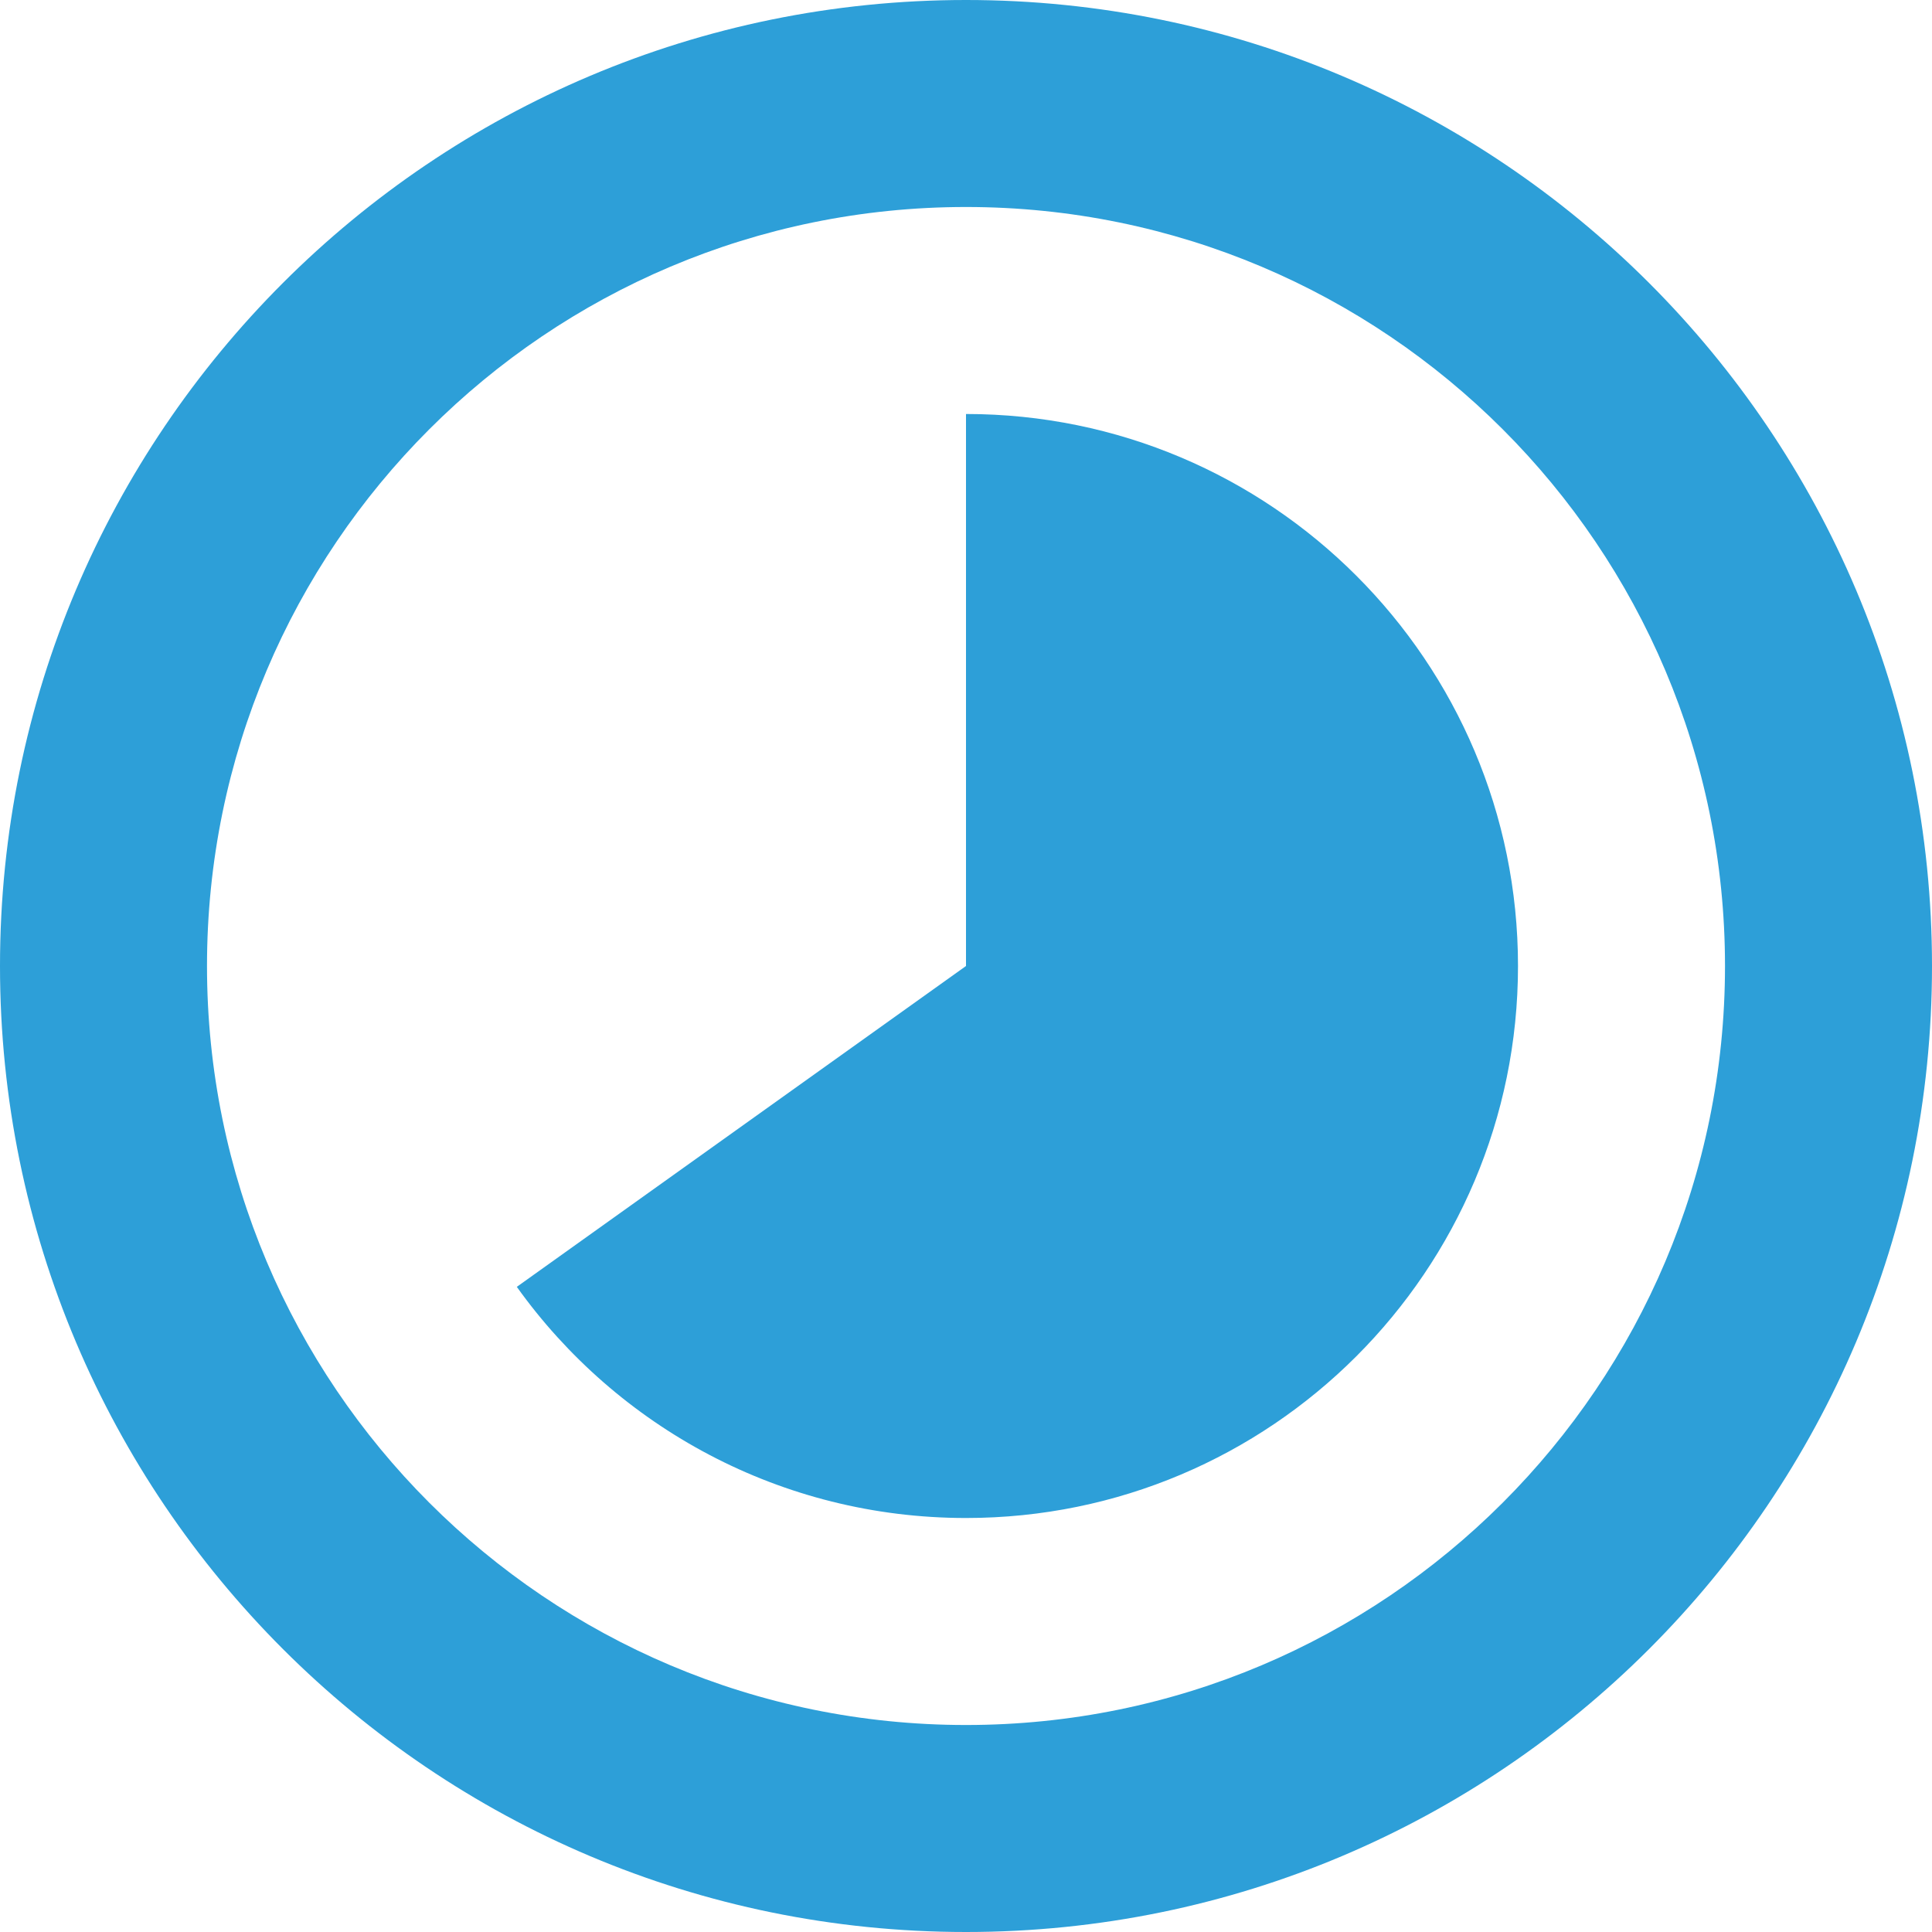
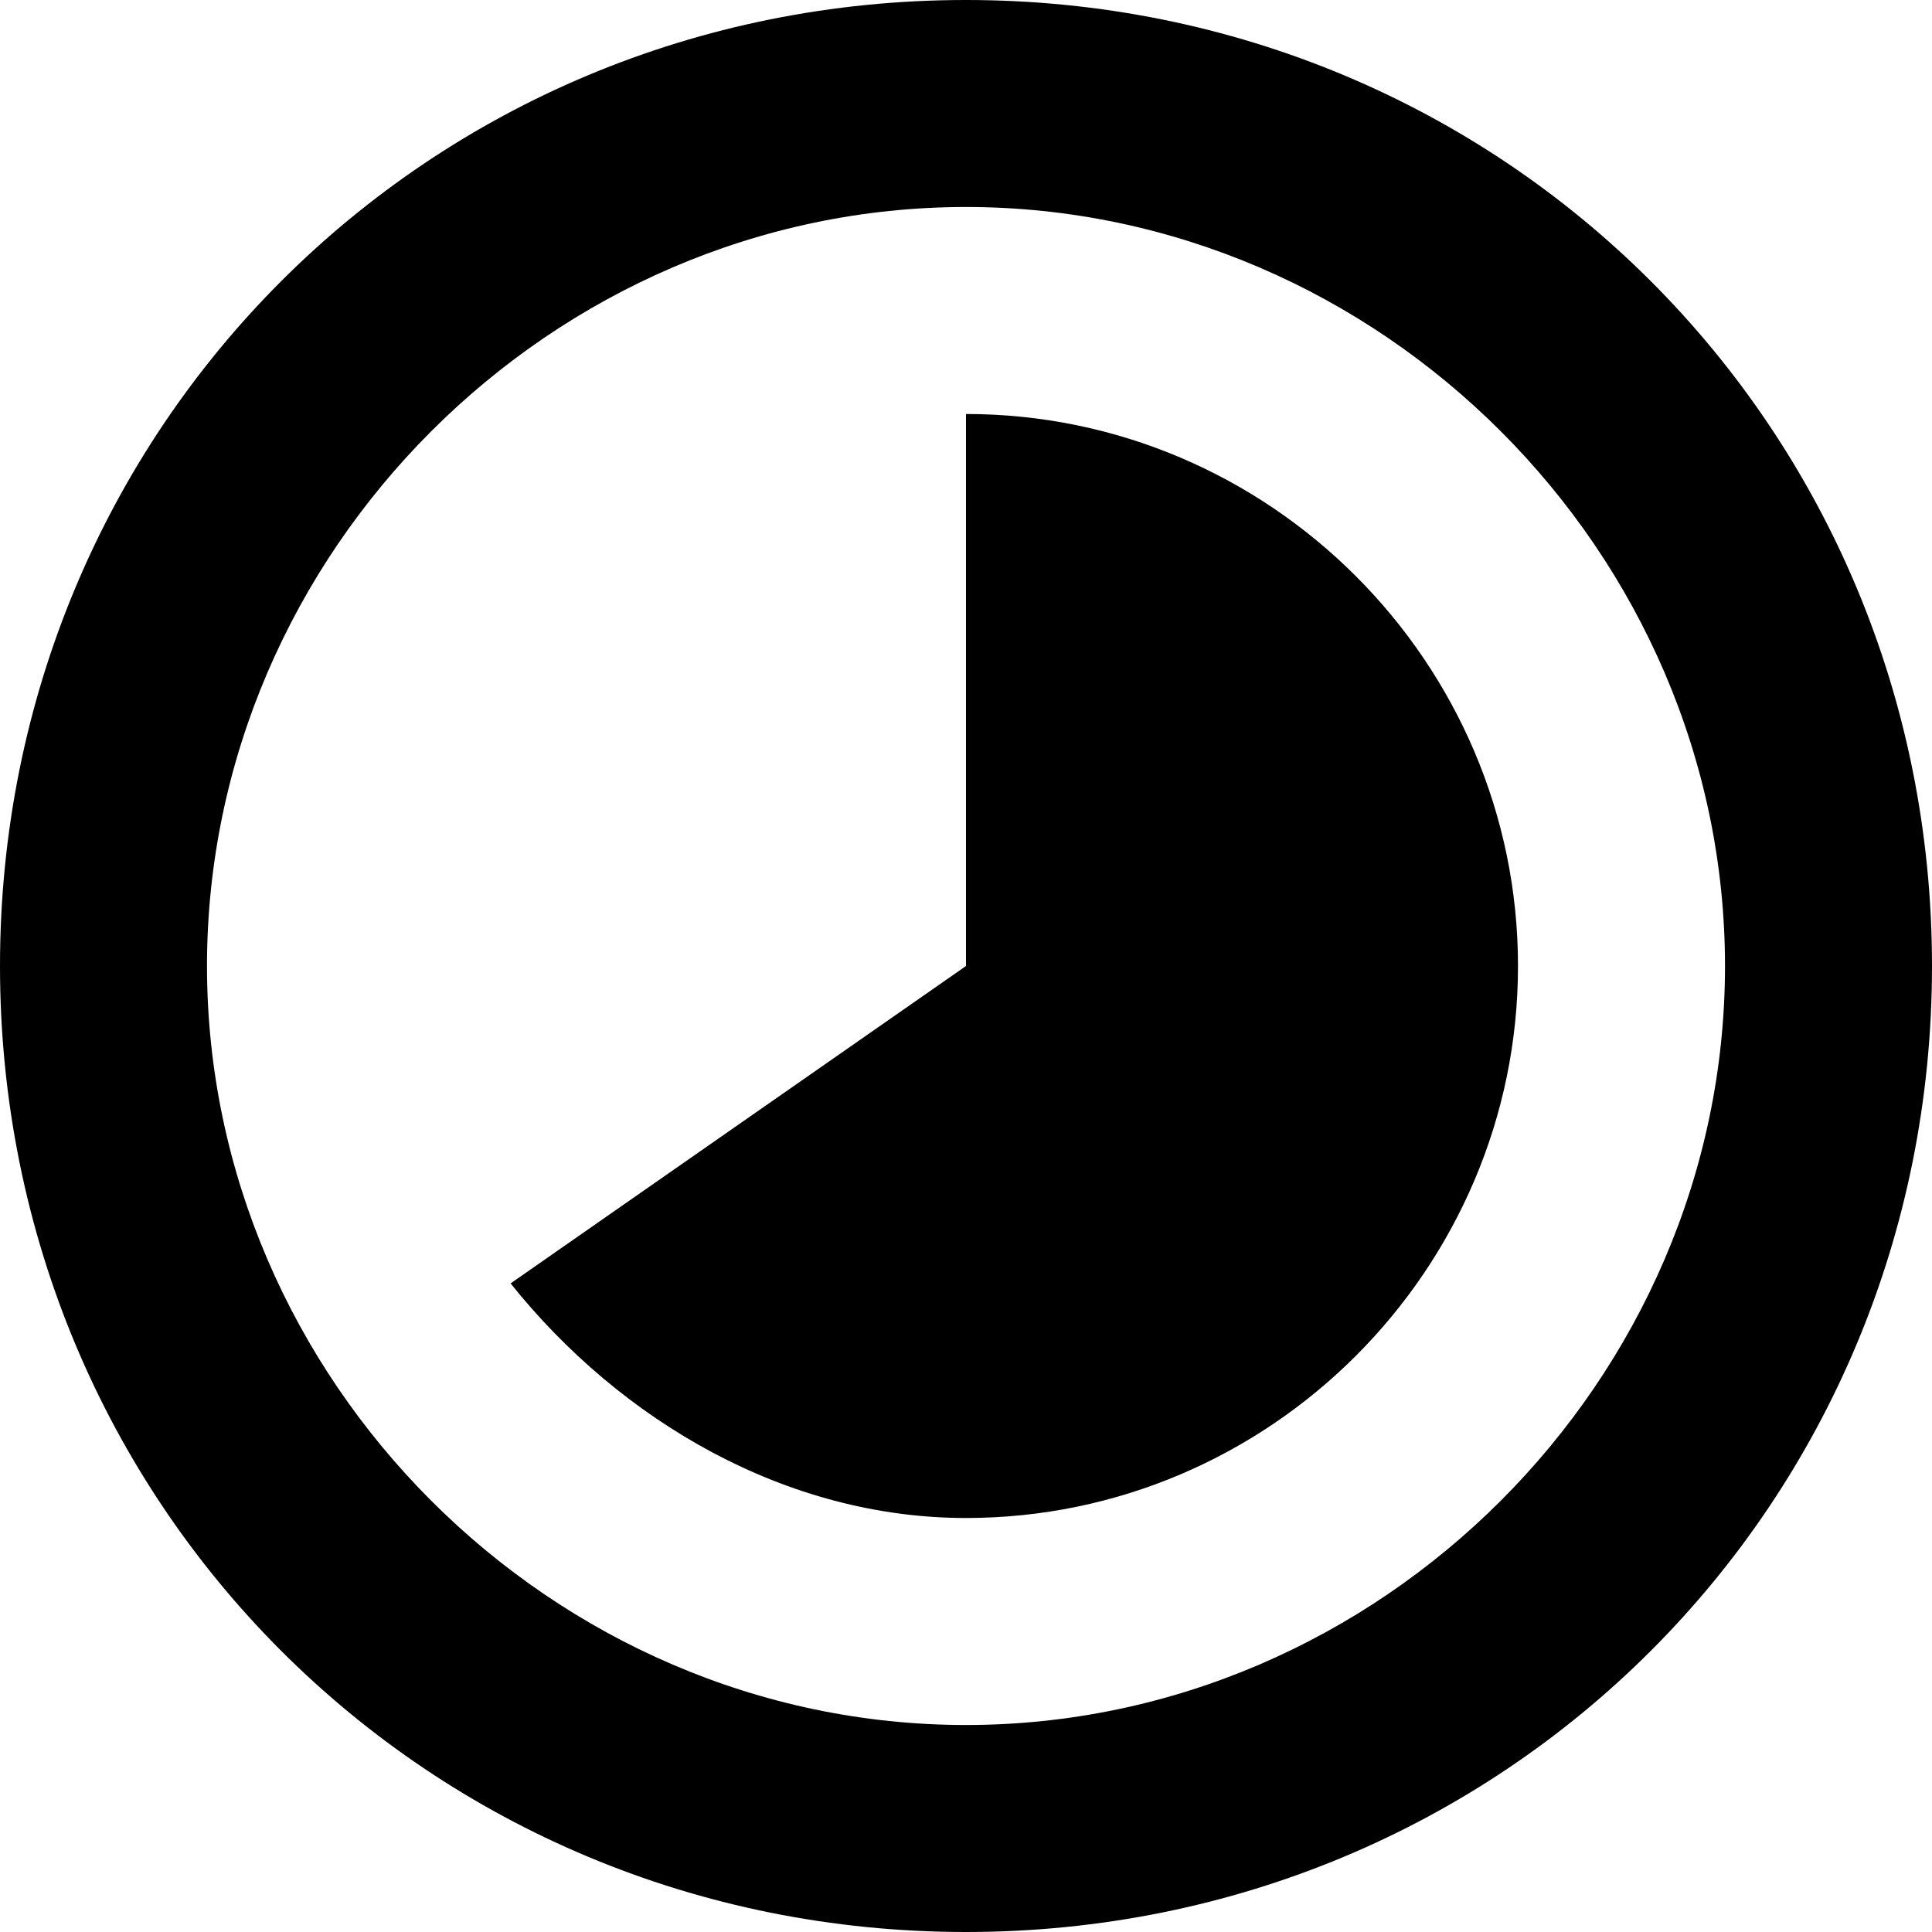
- <svg xmlns="http://www.w3.org/2000/svg" width="14" height="14" viewBox="0 0 14 14">
-   <g fill="#2D9FD8" fill-rule="evenodd">
-     <path d="M12.5,7 C12.5,3.962 10.038,1.5 7,1.5 C3.962,1.5 1.5,3.962 1.5,7 C1.5,10.038 3.962,12.5 7,12.5 C10.038,12.5 12.5,10.038 12.5,7 Z M0,7 C0,3.134 3.134,0 7,0 C10.866,0 14,3.134 14,7 C14,10.866 10.866,14 7,14 C3.134,14 0,10.866 0,7 Z" />
-     <path d="M7,3 C9.209,3 11,4.791 11,7 C11,9.209 9.209,11 7,11 C5.658,11 4.47,10.339 3.745,9.325 L7,7 L7,3 L7,3 Z" />
-   </g>
+ <svg xmlns="http://www.w3.org/2000/svg" viewBox="0 0 14 14" enable-background="new 0 0 14 14">
+   <path d="M12.5,7c0-3-2.5-5.5-5.5-5.5S1.5,4,1.5,7S4,12.5,7,12.5S12.5,10,12.5,7z M0,7c0-3.9,3.1-7,7-7s7,3.1,7,7s-3.1,7-7,7   S0,10.9,0,7z" />
+   <path d="m7 3c2.2 0 4 1.8 4 4s-1.8 4-4 4c-1.3 0-2.5-.7-3.3-1.7l3.3-2.3v-4" />
</svg>
